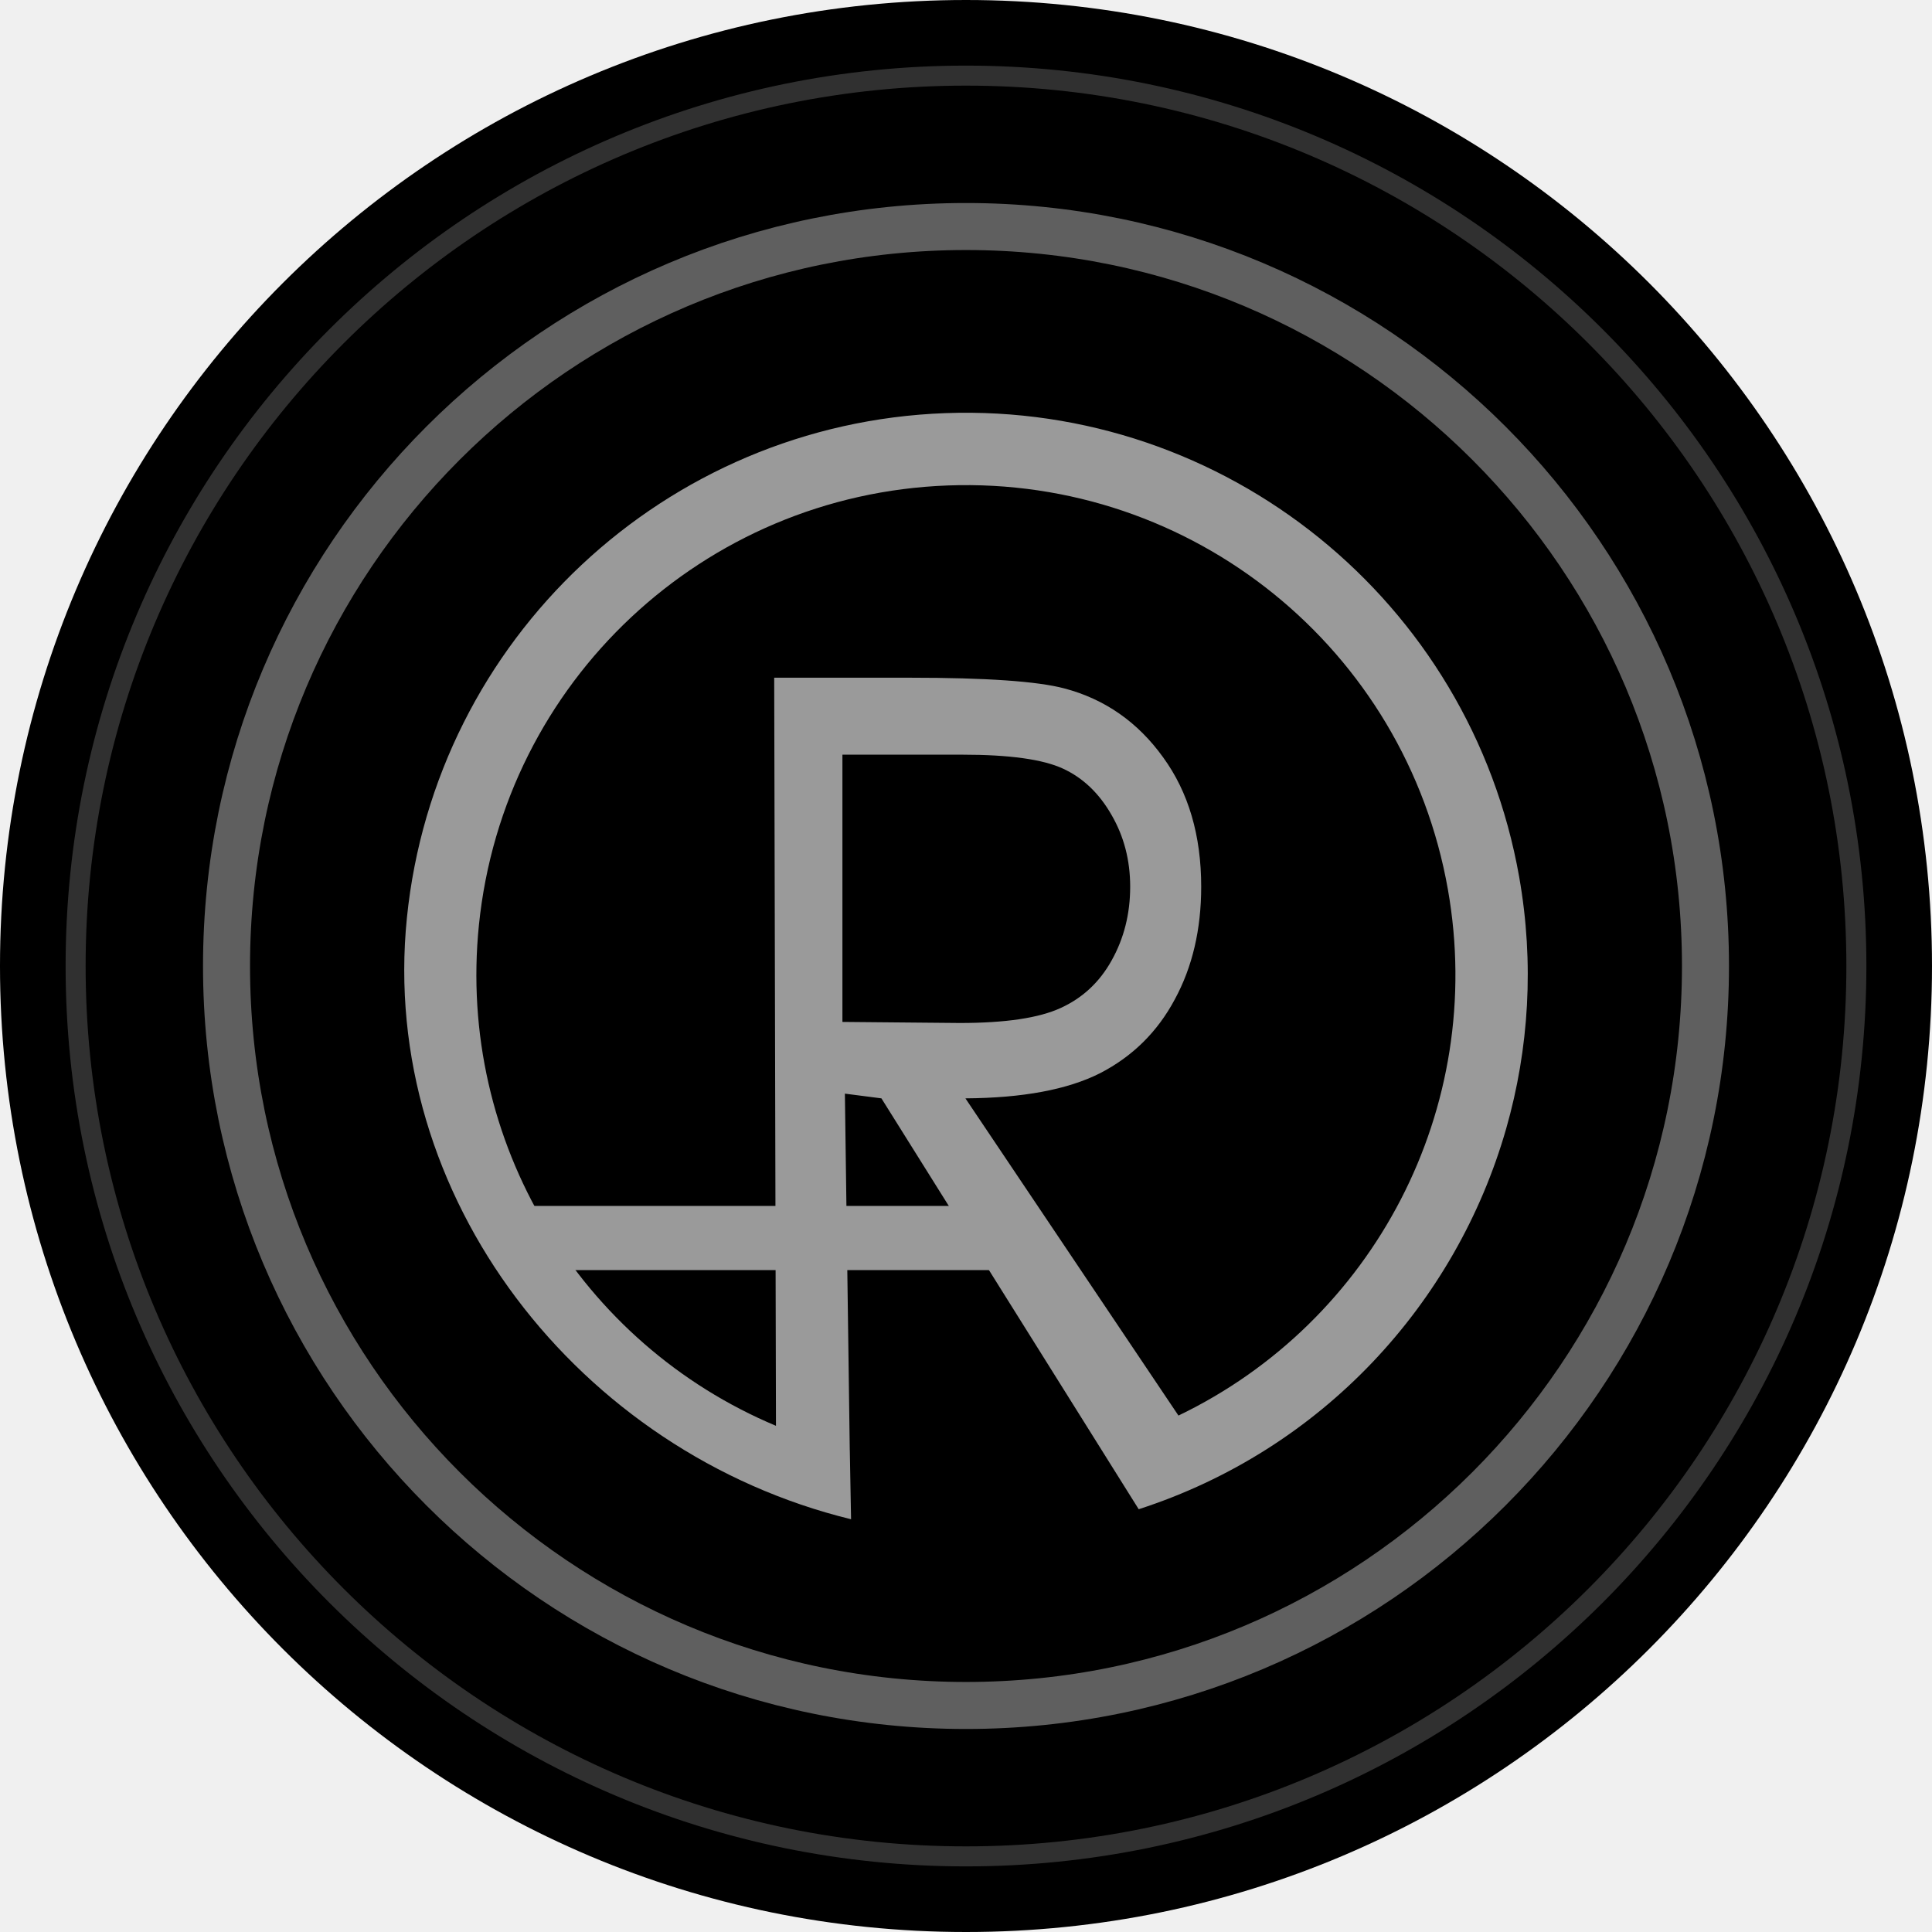
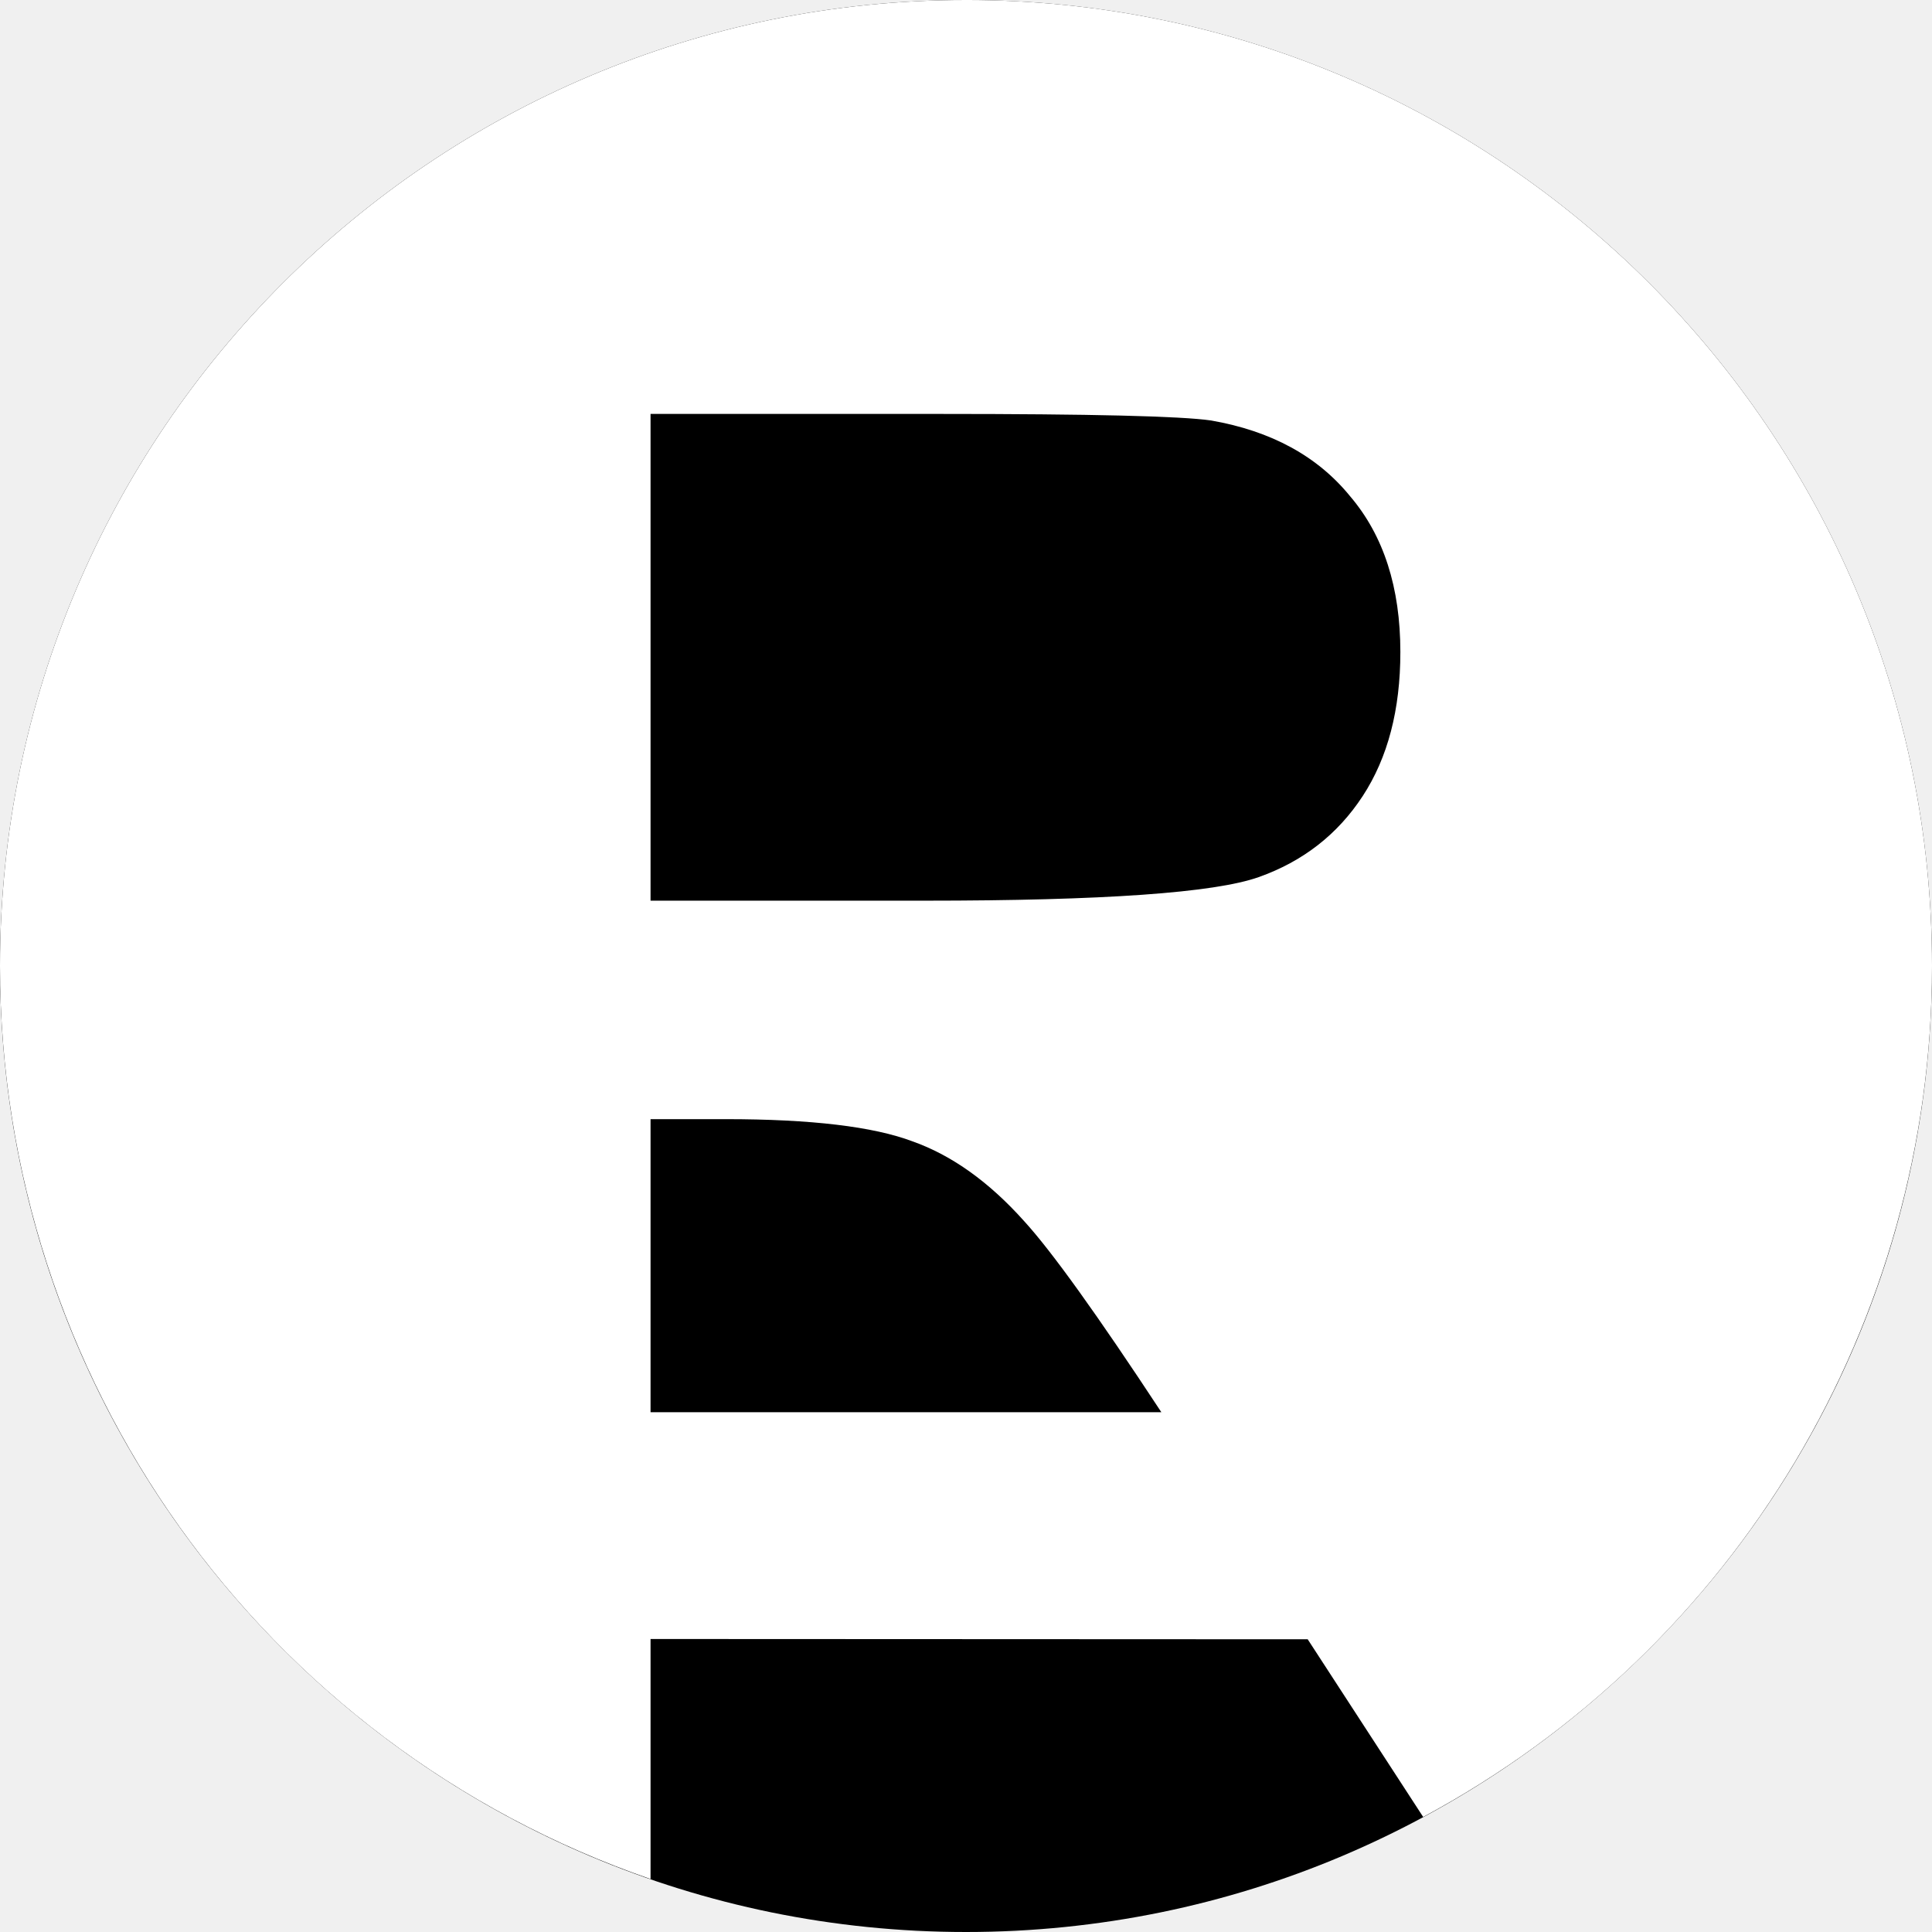
- <svg xmlns="http://www.w3.org/2000/svg" width="270.376mm" height="270.376mm" viewBox="0 0 270.376 270.376" version="1.1" id="svg1" xml:space="preserve">
+ <svg xmlns="http://www.w3.org/2000/svg" width="139.94mm" height="139.94mm" viewBox="0 0 139.94 139.94" version="1.1" id="svg1">
  <defs id="defs1">
-     <rect x="276.516" y="252.644" width="487.385" height="467.492" id="rect1" />
+     <rect x="-295.4" y="99.873" width="282.74" height="305.247" id="rect1" />
  </defs>
-   <g id="layer1" transform="translate(23.22868,0.0088501)">
-     <circle style="fill:#000000;fill-opacity:1;fill-rule:evenodd;stroke:none;stroke-width:3.038;stroke-dasharray:none;stroke-opacity:1;paint-order:fill markers stroke" id="path1-5-1-1" cx="111.959" cy="135.179" r="135.188" />
-     <path id="text1" style="font-size:74.667px;line-height:2.8;font-family:'Century Gothic';-inkscape-font-specification:'Century Gothic';text-align:center;text-anchor:middle;white-space:pre;fill:#9a9a9a;fill-opacity:1;fill-rule:evenodd;stroke-width:18.065;paint-order:fill markers stroke" d="m 109.066,57.807 c -39.182,1.434 -71.379,31.607 -75.349,70.614 -3.97,39.006 24.068,74.885 62.158,84.183 l -0.177,-9.675 c -0.002,-4.3e-4 -0.004,-4.7e-4 -0.005,-9e-4 l -0.683,-49.886 5.113,0.66 35.999,57.49 0.003,0.01 c 25.649,-8.29 44.419,-28.749 51.433,-53.274 3.188,-11.148 3.947,-23.136 1.819,-35.202 -6.81,-38.612 -41.128,-66.353 -80.309,-64.919 z m 0.371,10.121 c 34.206,-1.252 64.019,22.848 69.965,56.556 5.397,30.596 -10.392,60.481 -37.71,73.61 h -4.4e-4 l -29.814,-44.393 c 8.011,-0.05 14.29,-1.221 18.837,-3.515 4.547,-2.344 8.033,-5.785 10.458,-10.322 2.468,-4.538 3.702,-9.799 3.702,-15.783 0,-7.181 -1.775,-13.215 -5.326,-18.102 -3.551,-4.937 -8.163,-8.153 -13.835,-9.649 -3.767,-0.997 -10.955,-1.496 -21.564,-1.496 H 85.117 L 85.365,199.528 C 57.981,188.04 40.702,159.835 43.794,129.447 47.26,95.395 75.232,69.18 109.437,67.928 Z M 94.665,105.606 h 16.823 c 6.539,0 11.215,0.648 14.03,1.945 2.815,1.297 5.088,3.466 6.82,6.508 1.732,2.992 2.598,6.333 2.598,10.023 0,3.79 -0.866,7.231 -2.598,10.322 -1.689,3.042 -4.07,5.261 -7.145,6.657 -3.031,1.396 -7.73,2.094 -14.095,2.094 l -16.433,-0.15 z" />
-     <circle style="fill:none;fill-opacity:1;fill-rule:evenodd;stroke:#5f5f5f;stroke-width:6.579;stroke-dasharray:none;stroke-opacity:1;paint-order:fill markers stroke" id="path1-5" cx="111.959" cy="135.179" r="103.487" />
-     <circle style="fill:none;fill-opacity:1;fill-rule:evenodd;stroke:#303030;stroke-width:2.8;stroke-dasharray:none;stroke-opacity:1;paint-order:fill markers stroke" id="path1-5-1" cx="111.959" cy="135.179" r="124.605" />
-     <rect style="fill:#9a9a9a;fill-opacity:1;fill-rule:evenodd;stroke:none;stroke-width:3.179;stroke-dasharray:none;stroke-opacity:1;paint-order:fill markers stroke" id="rect2" width="72.83" height="8.98" x="46.396" y="168.756" />
+   <g id="layer1" transform="translate(-35.03007,-47.63895)">
+     <path id="path1" style="fill:#000000;fill-rule:evenodd;stroke-width:66.895;paint-order:fill markers stroke" d="M 174.97,117.609 A 69.97,69.97 0 0 1 105,187.579 69.97,69.97 0 0 1 35.03,117.609 69.97,69.97 0 0 1 105,47.639 69.97,69.97 0 0 1 174.97,117.609 Z" transform="translate(-3.3333333e-7)" />
+     <path d="m 105,47.639 a 69.97,69.97 0 0 0 -69.97,69.97 69.97,69.97 0 0 0 47.121,66.134 v -17.387 l 47.599,0.021 8.365,12.869 a 69.97,69.97 0 0 0 36.855,-61.638 69.97,69.97 0 0 0 -69.97,-69.97 z M 82.151,77.621 h 20.98 c 10.898,0 17.438,0.158 19.617,0.474 4.359,0.758 7.72,2.591 10.081,5.497 2.422,2.843 3.633,6.603 3.633,11.278 0,4.17 -0.908,7.645 -2.724,10.425 -1.816,2.78 -4.33,4.738 -7.539,5.876 -3.209,1.137 -11.262,1.706 -24.158,1.706 H 82.151 Z m 0,51.081 h 5.449 c 6.176,0 10.687,0.537 13.533,1.611 2.846,1.011 5.54,2.938 8.083,5.781 1.984,2.169 5.295,6.781 9.934,13.835 H 82.151 Z" style="fill:#ffffff;fill-rule:evenodd;stroke-width:66.895;paint-order:fill markers stroke" id="path6" />
  </g>
</svg>
